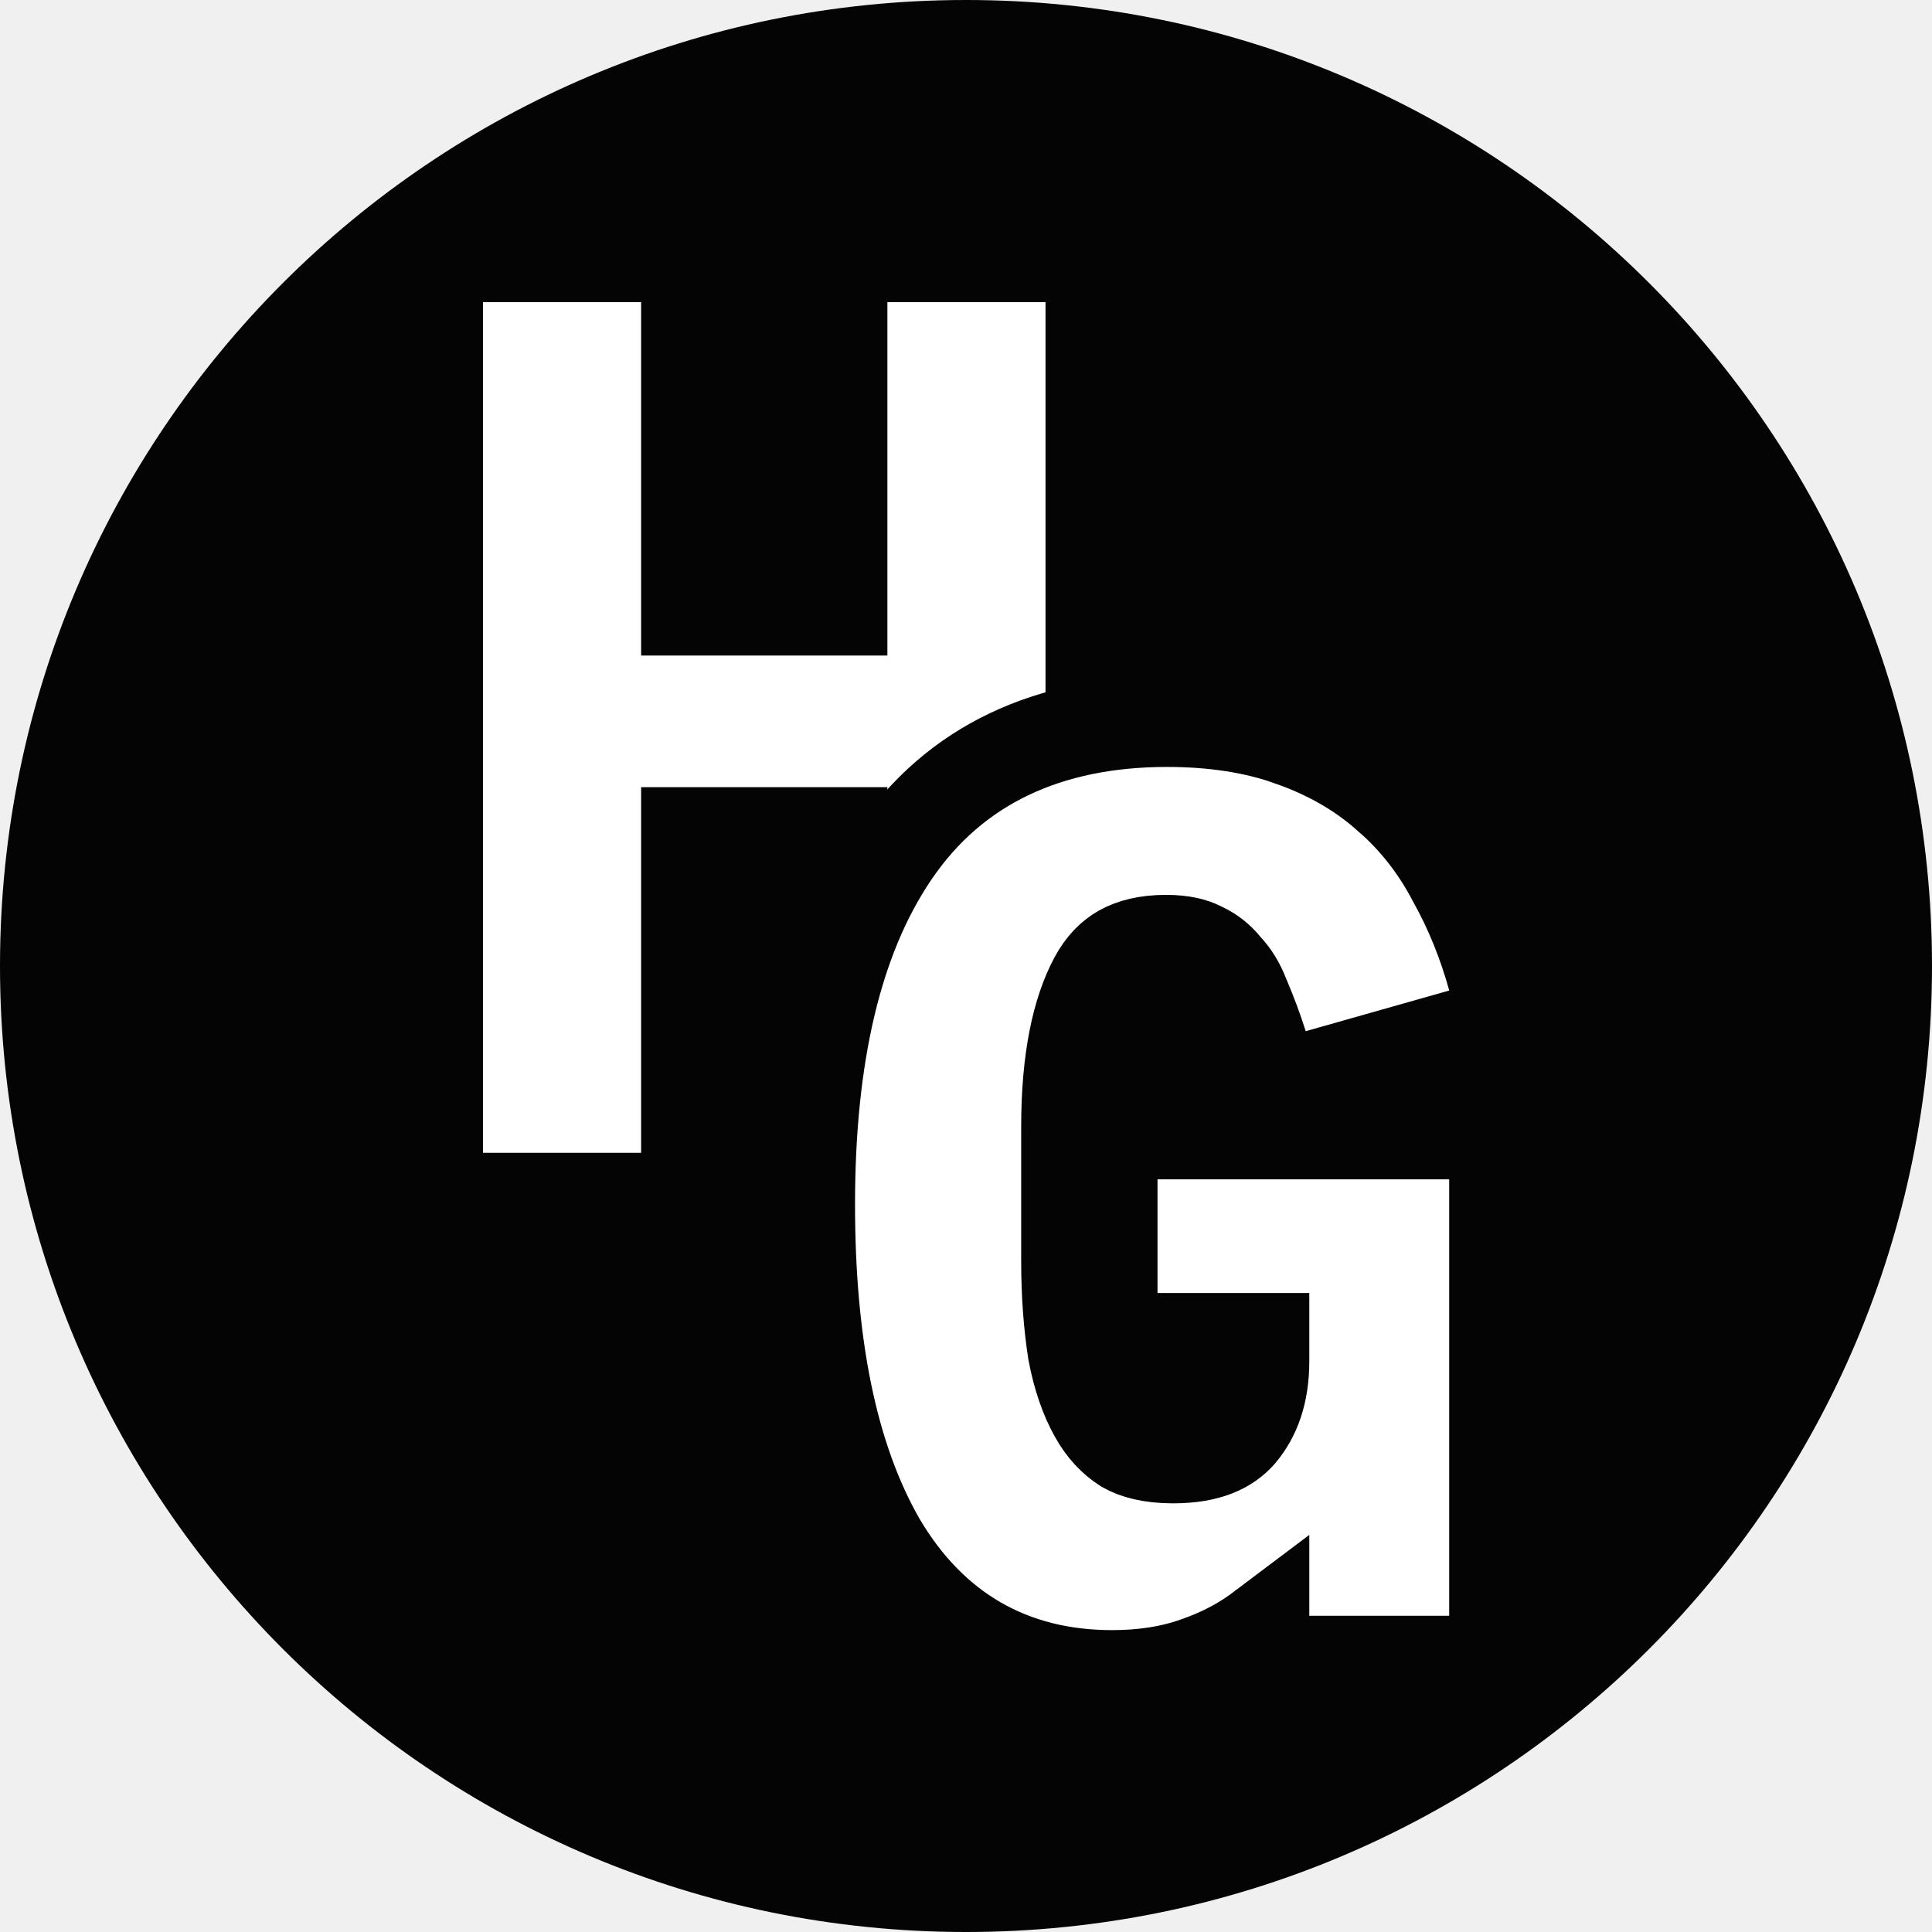
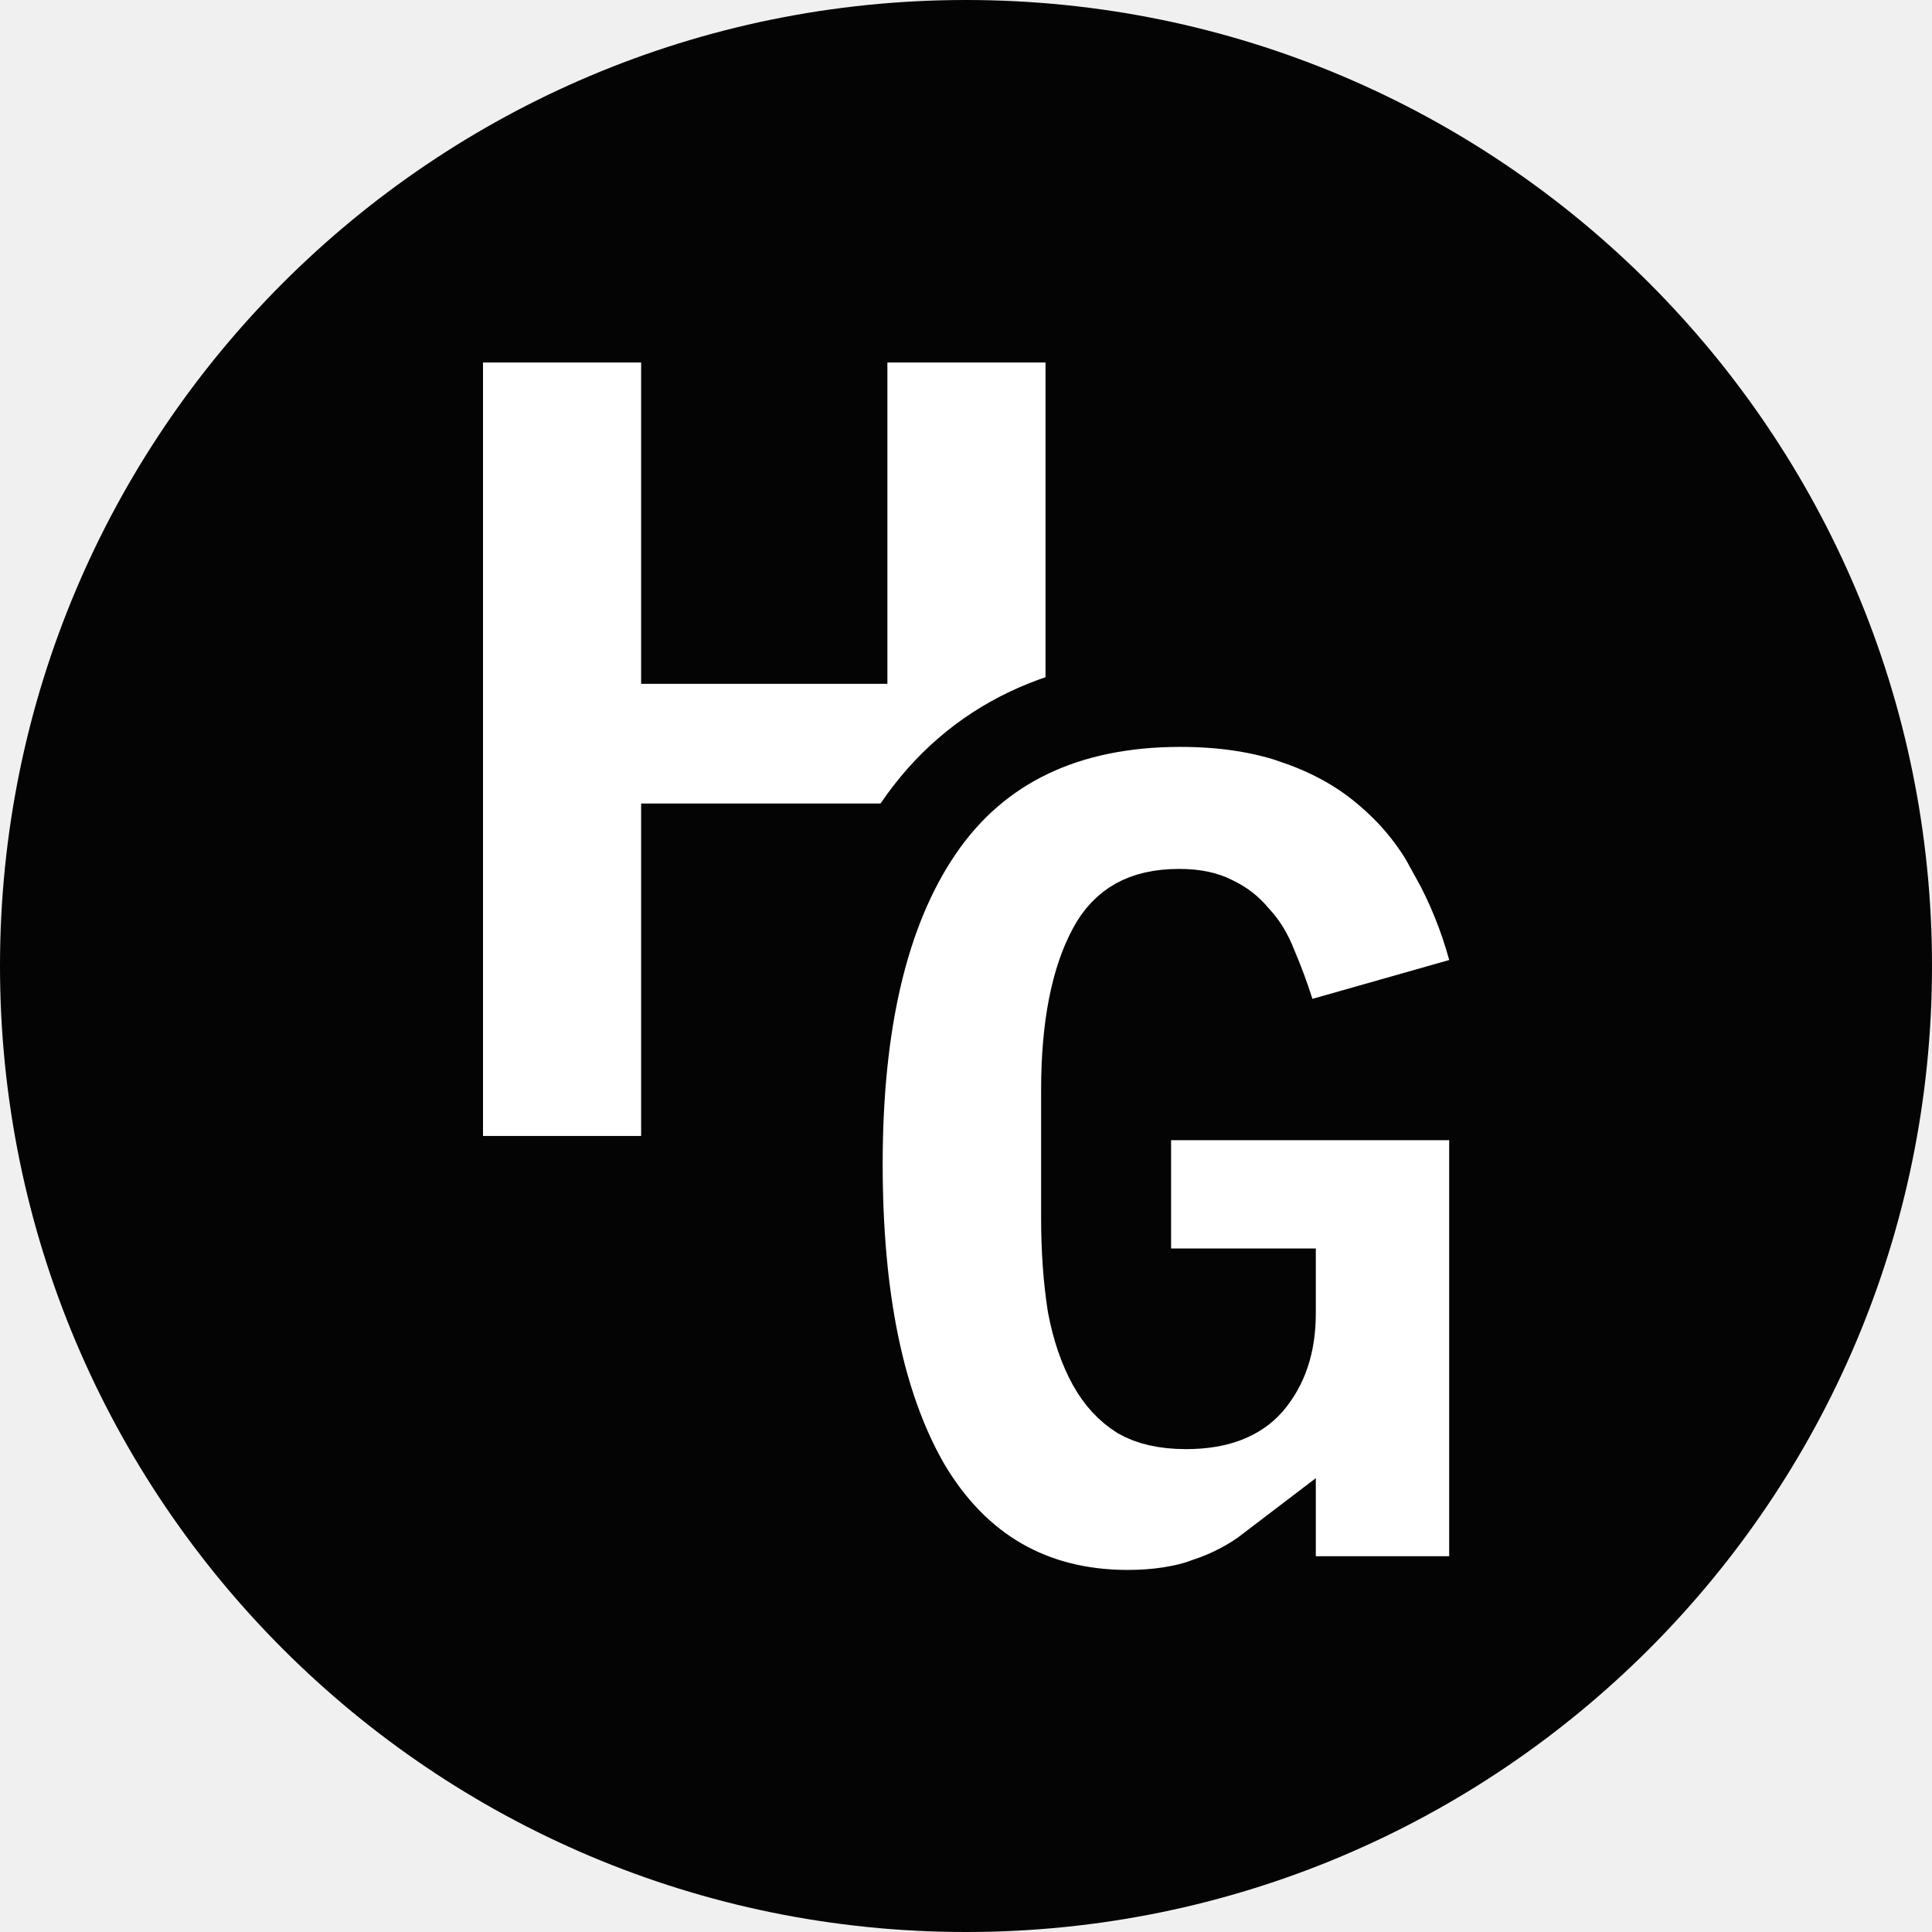
<svg xmlns="http://www.w3.org/2000/svg" width="32" height="32" viewBox="0 0 32 32" fill="none">
  <rect width="32" height="32" rx="16" fill="#040404" />
-   <path d="M14.698 13.038H10.619V19.094H8V5.004H10.619V10.858H14.698V5.004H17.317V16.016L17.285 19.094H14.698V13.038Z" fill="white" />
-   <path d="M19.33 11.953C20.082 11.953 20.772 12.054 21.386 12.274L21.385 12.275C21.987 12.487 22.519 12.787 22.968 13.185H22.969C23.42 13.574 23.785 14.04 24.064 14.575H24.064C24.346 15.08 24.566 15.625 24.727 16.207L24.924 16.925L24.208 17.128L21.832 17.801L21.133 17.999L20.912 17.307C20.827 17.039 20.73 16.778 20.621 16.523L20.615 16.509L20.609 16.495C20.535 16.3 20.439 16.147 20.326 16.026L20.309 16.008L20.293 15.988C20.193 15.866 20.072 15.769 19.92 15.697L19.905 15.69L19.892 15.684C19.776 15.623 19.594 15.572 19.311 15.572C18.982 15.572 18.745 15.638 18.572 15.734C18.403 15.829 18.254 15.976 18.129 16.207C17.841 16.742 17.664 17.54 17.664 18.663V20.881C17.664 21.437 17.702 21.941 17.773 22.395C17.853 22.816 17.974 23.157 18.125 23.428C18.264 23.679 18.433 23.855 18.628 23.98C18.801 24.078 19.055 24.15 19.43 24.15C20.016 24.15 20.346 23.983 20.549 23.752C20.793 23.462 20.936 23.078 20.936 22.544V22.166H18.422V18.784H24.753V27.512H20.936V26.923C20.932 26.926 20.928 26.931 20.924 26.935C20.601 27.189 20.23 27.384 19.821 27.526C19.393 27.681 18.921 27.75 18.419 27.75C16.748 27.75 15.444 26.99 14.586 25.54L14.581 25.531C13.776 24.13 13.412 22.245 13.412 19.95C13.412 17.529 13.845 15.56 14.81 14.143C15.819 12.659 17.375 11.953 19.33 11.953Z" fill="white" stroke="#040404" stroke-width="1.5" />
+   <path d="M14.698 13.309H10.619V18.815H8V6.004H10.619V11.326H14.698V6.004H17.317V16.016L17.285 18.815H14.698V13.309Z" fill="white" />
+   <path d="M19.547 11.621C20.267 11.621 20.929 11.718 21.519 11.93L21.518 11.931C22.096 12.133 22.607 12.421 23.039 12.804C23.479 13.183 23.835 13.638 24.104 14.162H24.103C24.367 14.64 24.576 15.154 24.727 15.703L24.924 16.421L24.207 16.623L21.942 17.266L21.244 17.464L21.023 16.771C20.942 16.517 20.85 16.269 20.747 16.027L20.741 16.014L20.735 15.999C20.665 15.817 20.576 15.675 20.472 15.563L20.455 15.545L20.438 15.525C20.346 15.413 20.235 15.324 20.095 15.258L20.081 15.251L20.067 15.244C19.963 15.19 19.795 15.142 19.529 15.142C19.22 15.142 19.001 15.202 18.842 15.291C18.688 15.378 18.549 15.513 18.433 15.729C18.162 16.231 17.994 16.986 17.994 18.055V20.169C17.994 20.697 18.029 21.176 18.096 21.606C18.172 22.005 18.287 22.326 18.428 22.58C18.559 22.815 18.716 22.979 18.897 23.094C19.055 23.183 19.29 23.252 19.642 23.252C20.191 23.252 20.493 23.096 20.679 22.887C20.908 22.617 21.044 22.259 21.044 21.755V21.429H18.647V18.135H24.753V26.526H21.044V26C20.743 26.23 20.402 26.407 20.027 26.538L20.028 26.539C19.615 26.688 19.161 26.753 18.679 26.753C17.074 26.753 15.818 26.022 14.994 24.629L14.989 24.621C14.217 23.278 13.87 21.473 13.87 19.281C13.87 16.969 14.283 15.083 15.209 13.724C16.179 12.298 17.674 11.621 19.547 11.621Z" fill="white" stroke="#040404" stroke-width="1.5" />
</svg>
